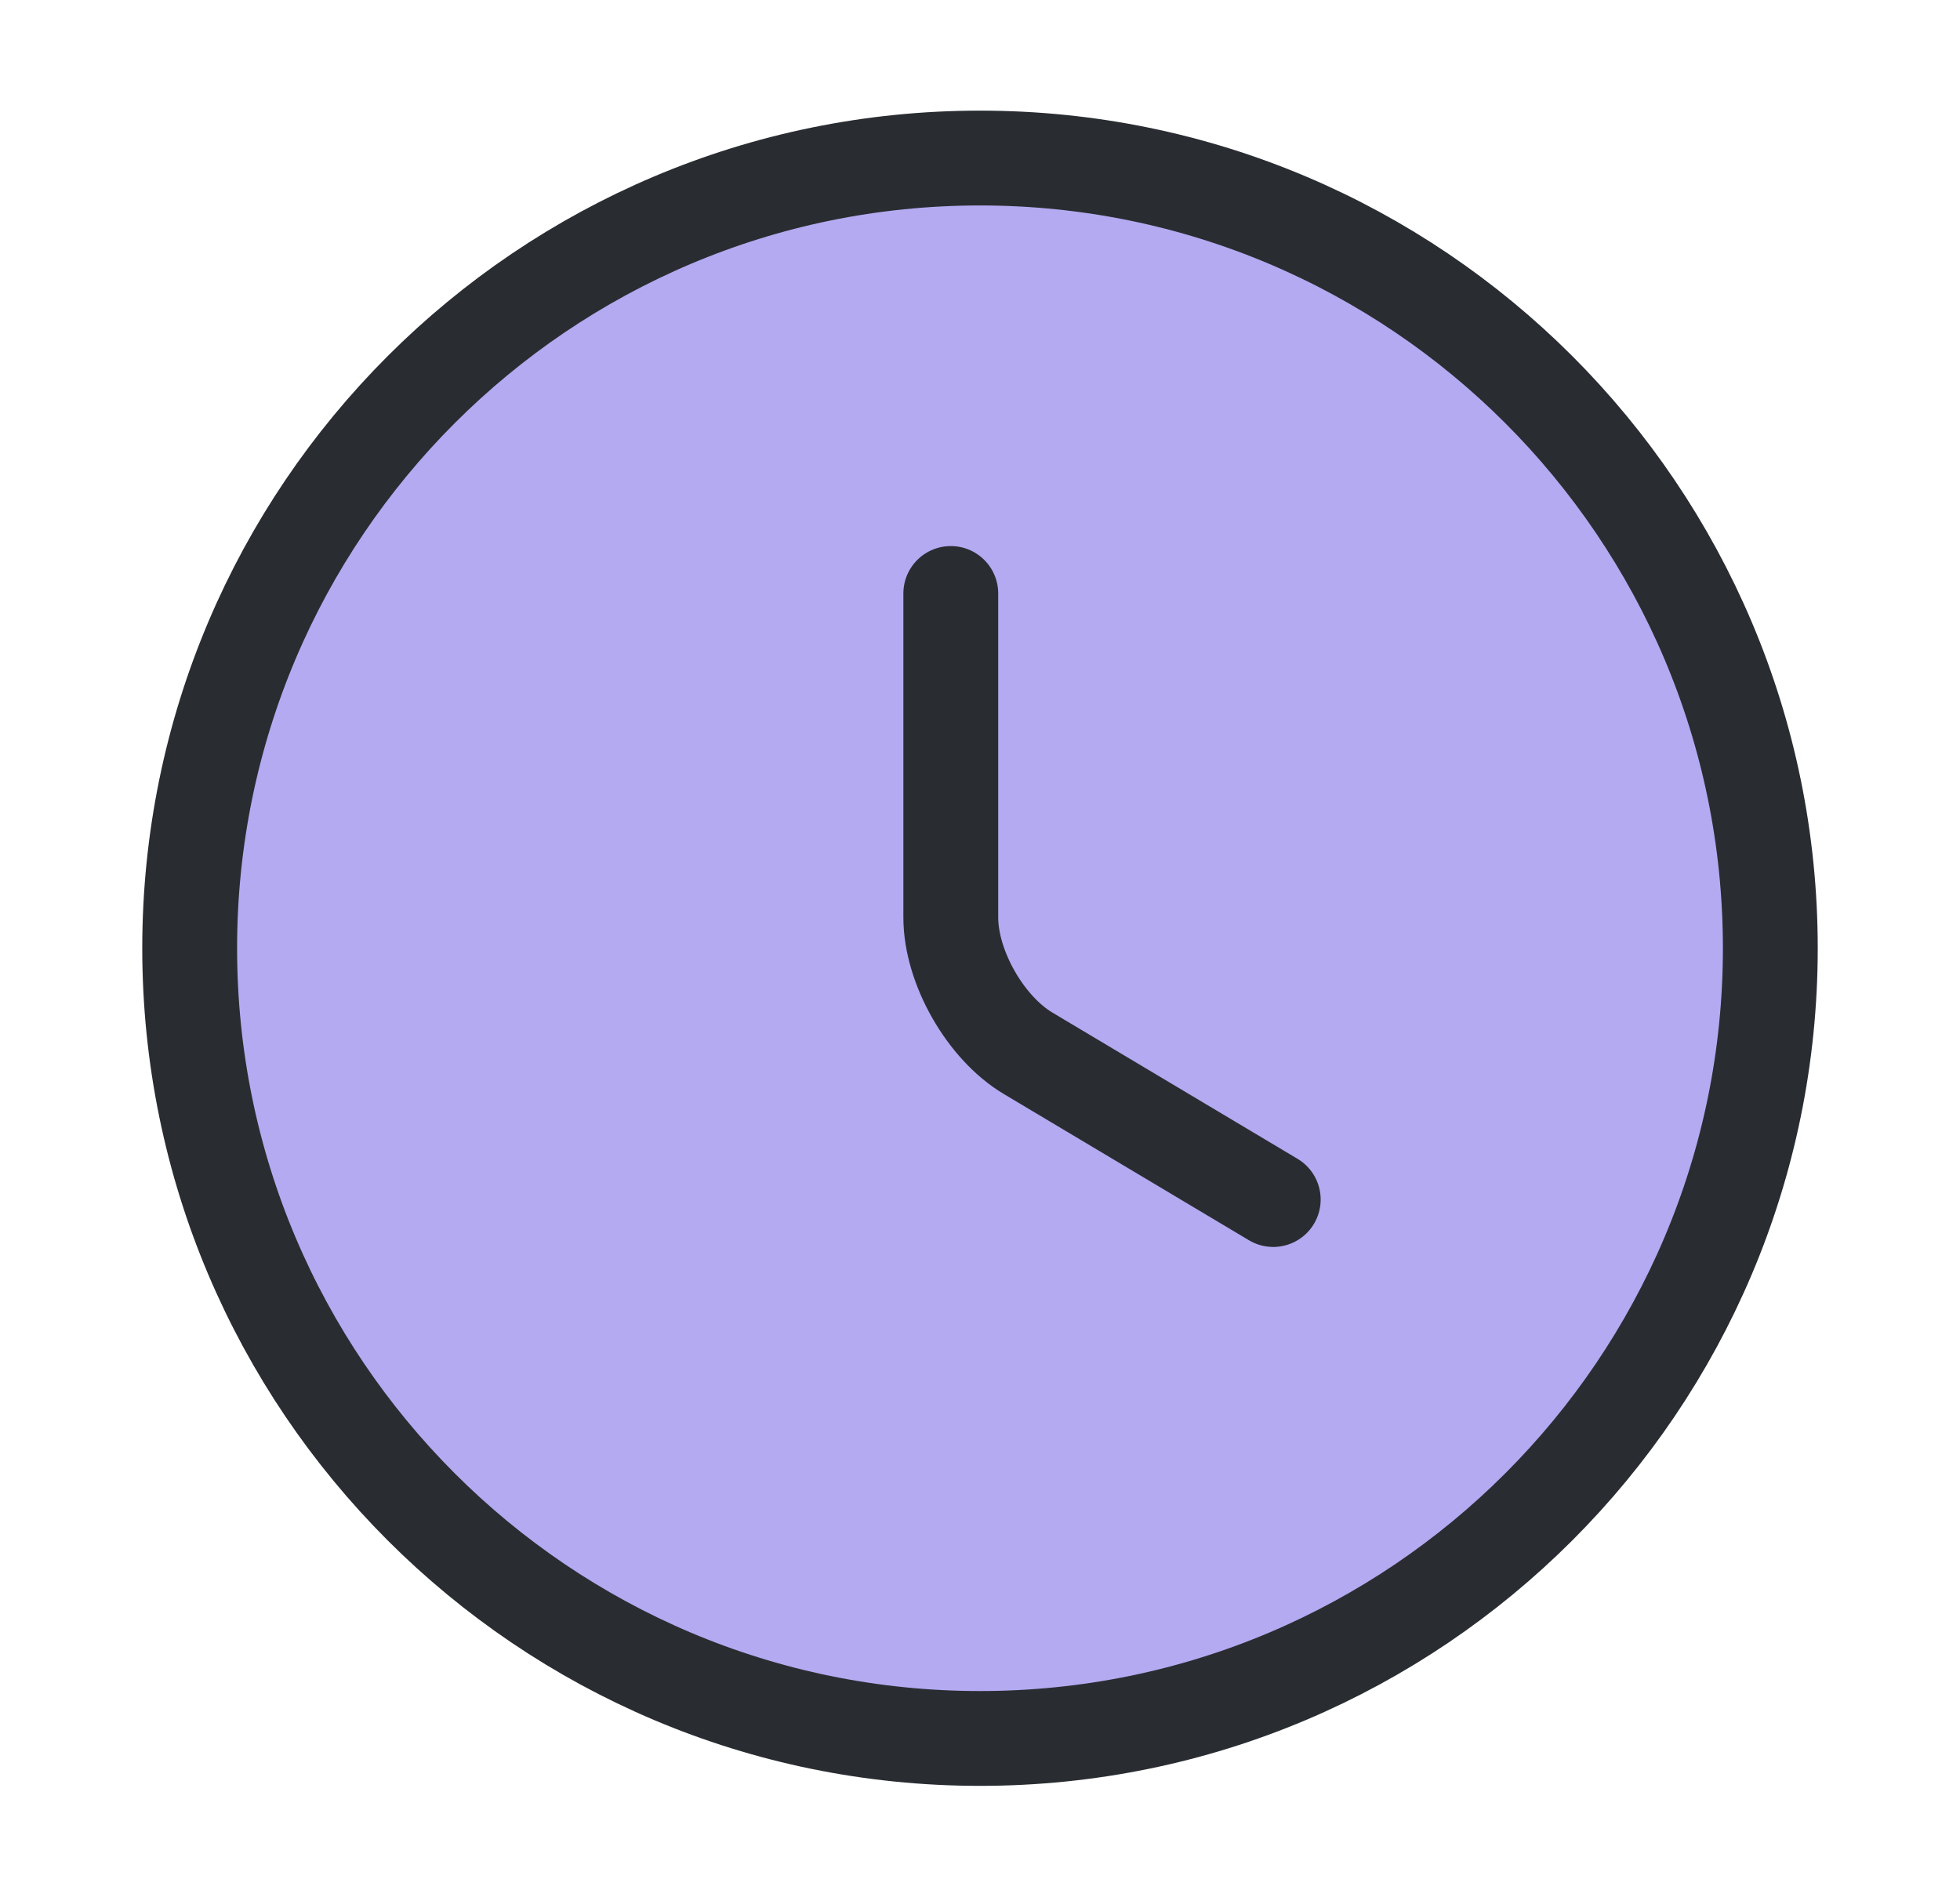
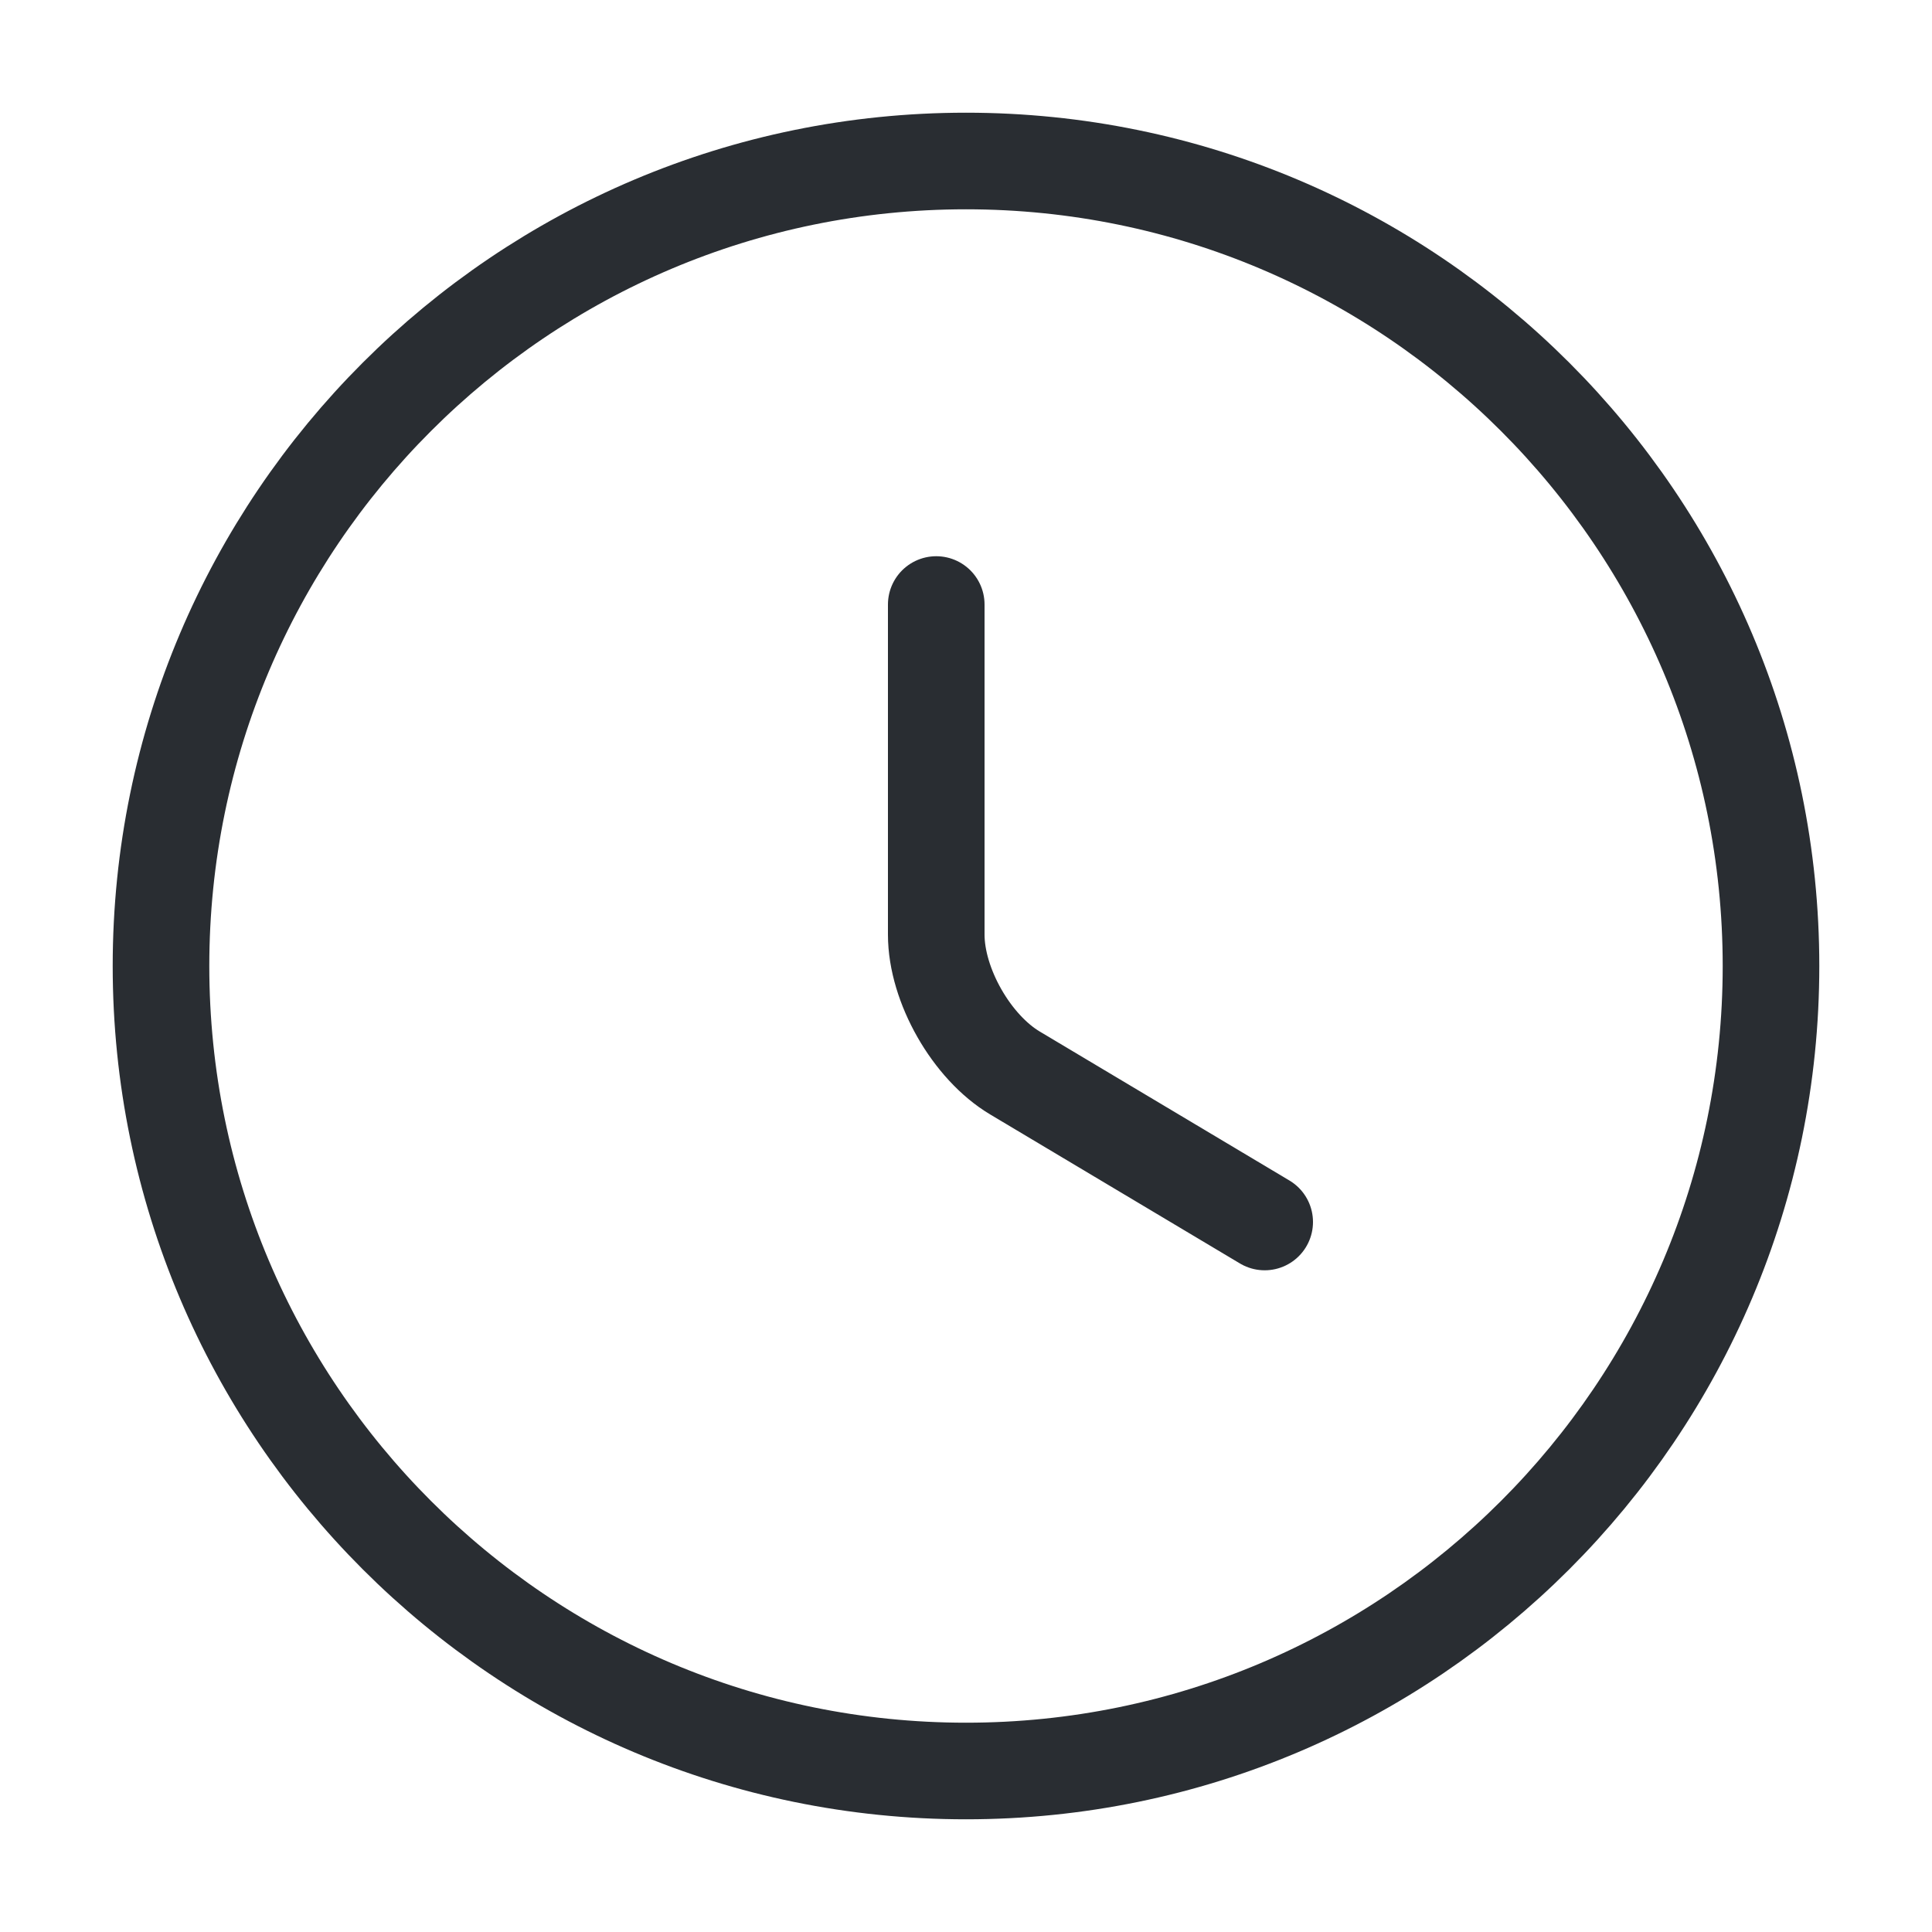
- <svg xmlns="http://www.w3.org/2000/svg" width="31" height="30" viewBox="0 0 31 30" fill="none">
-   <path d="M28 15C28 21.9 22.4 27.5 15.5 27.5C8.6 27.5 3 21.9 3 15C3 8.1 8.6 2.5 15.5 2.5C22.4 2.5 28 8.1 28 15Z" fill="#B4AAF1" stroke="#292D32" stroke-width="1.5" stroke-linecap="round" stroke-linejoin="round" />
-   <path d="M20.138 18.975L16.263 16.663C15.588 16.262 15.038 15.3 15.038 14.512V9.388" stroke="#292D32" stroke-width="1.5" stroke-linecap="round" stroke-linejoin="round" />
+ <svg xmlns="http://www.w3.org/2000/svg" width="30" height="30" viewBox="0 0 30 30" fill="none">
+   <path d="M27.5 15C27.5 21.9 21.9 27.5 15 27.5C8.1 27.5 2.5 21.9 2.5 15C2.5 8.1 8.1 2.5 15 2.5C21.9 2.5 27.5 8.1 27.5 15Z" stroke="#292D32" stroke-width="1.5" stroke-linecap="round" stroke-linejoin="round" />
+   <path d="M19.638 18.975L15.763 16.663C15.088 16.262 14.538 15.3 14.538 14.512V9.387" stroke="#292D32" stroke-width="1.5" stroke-linecap="round" stroke-linejoin="round" />
</svg>
